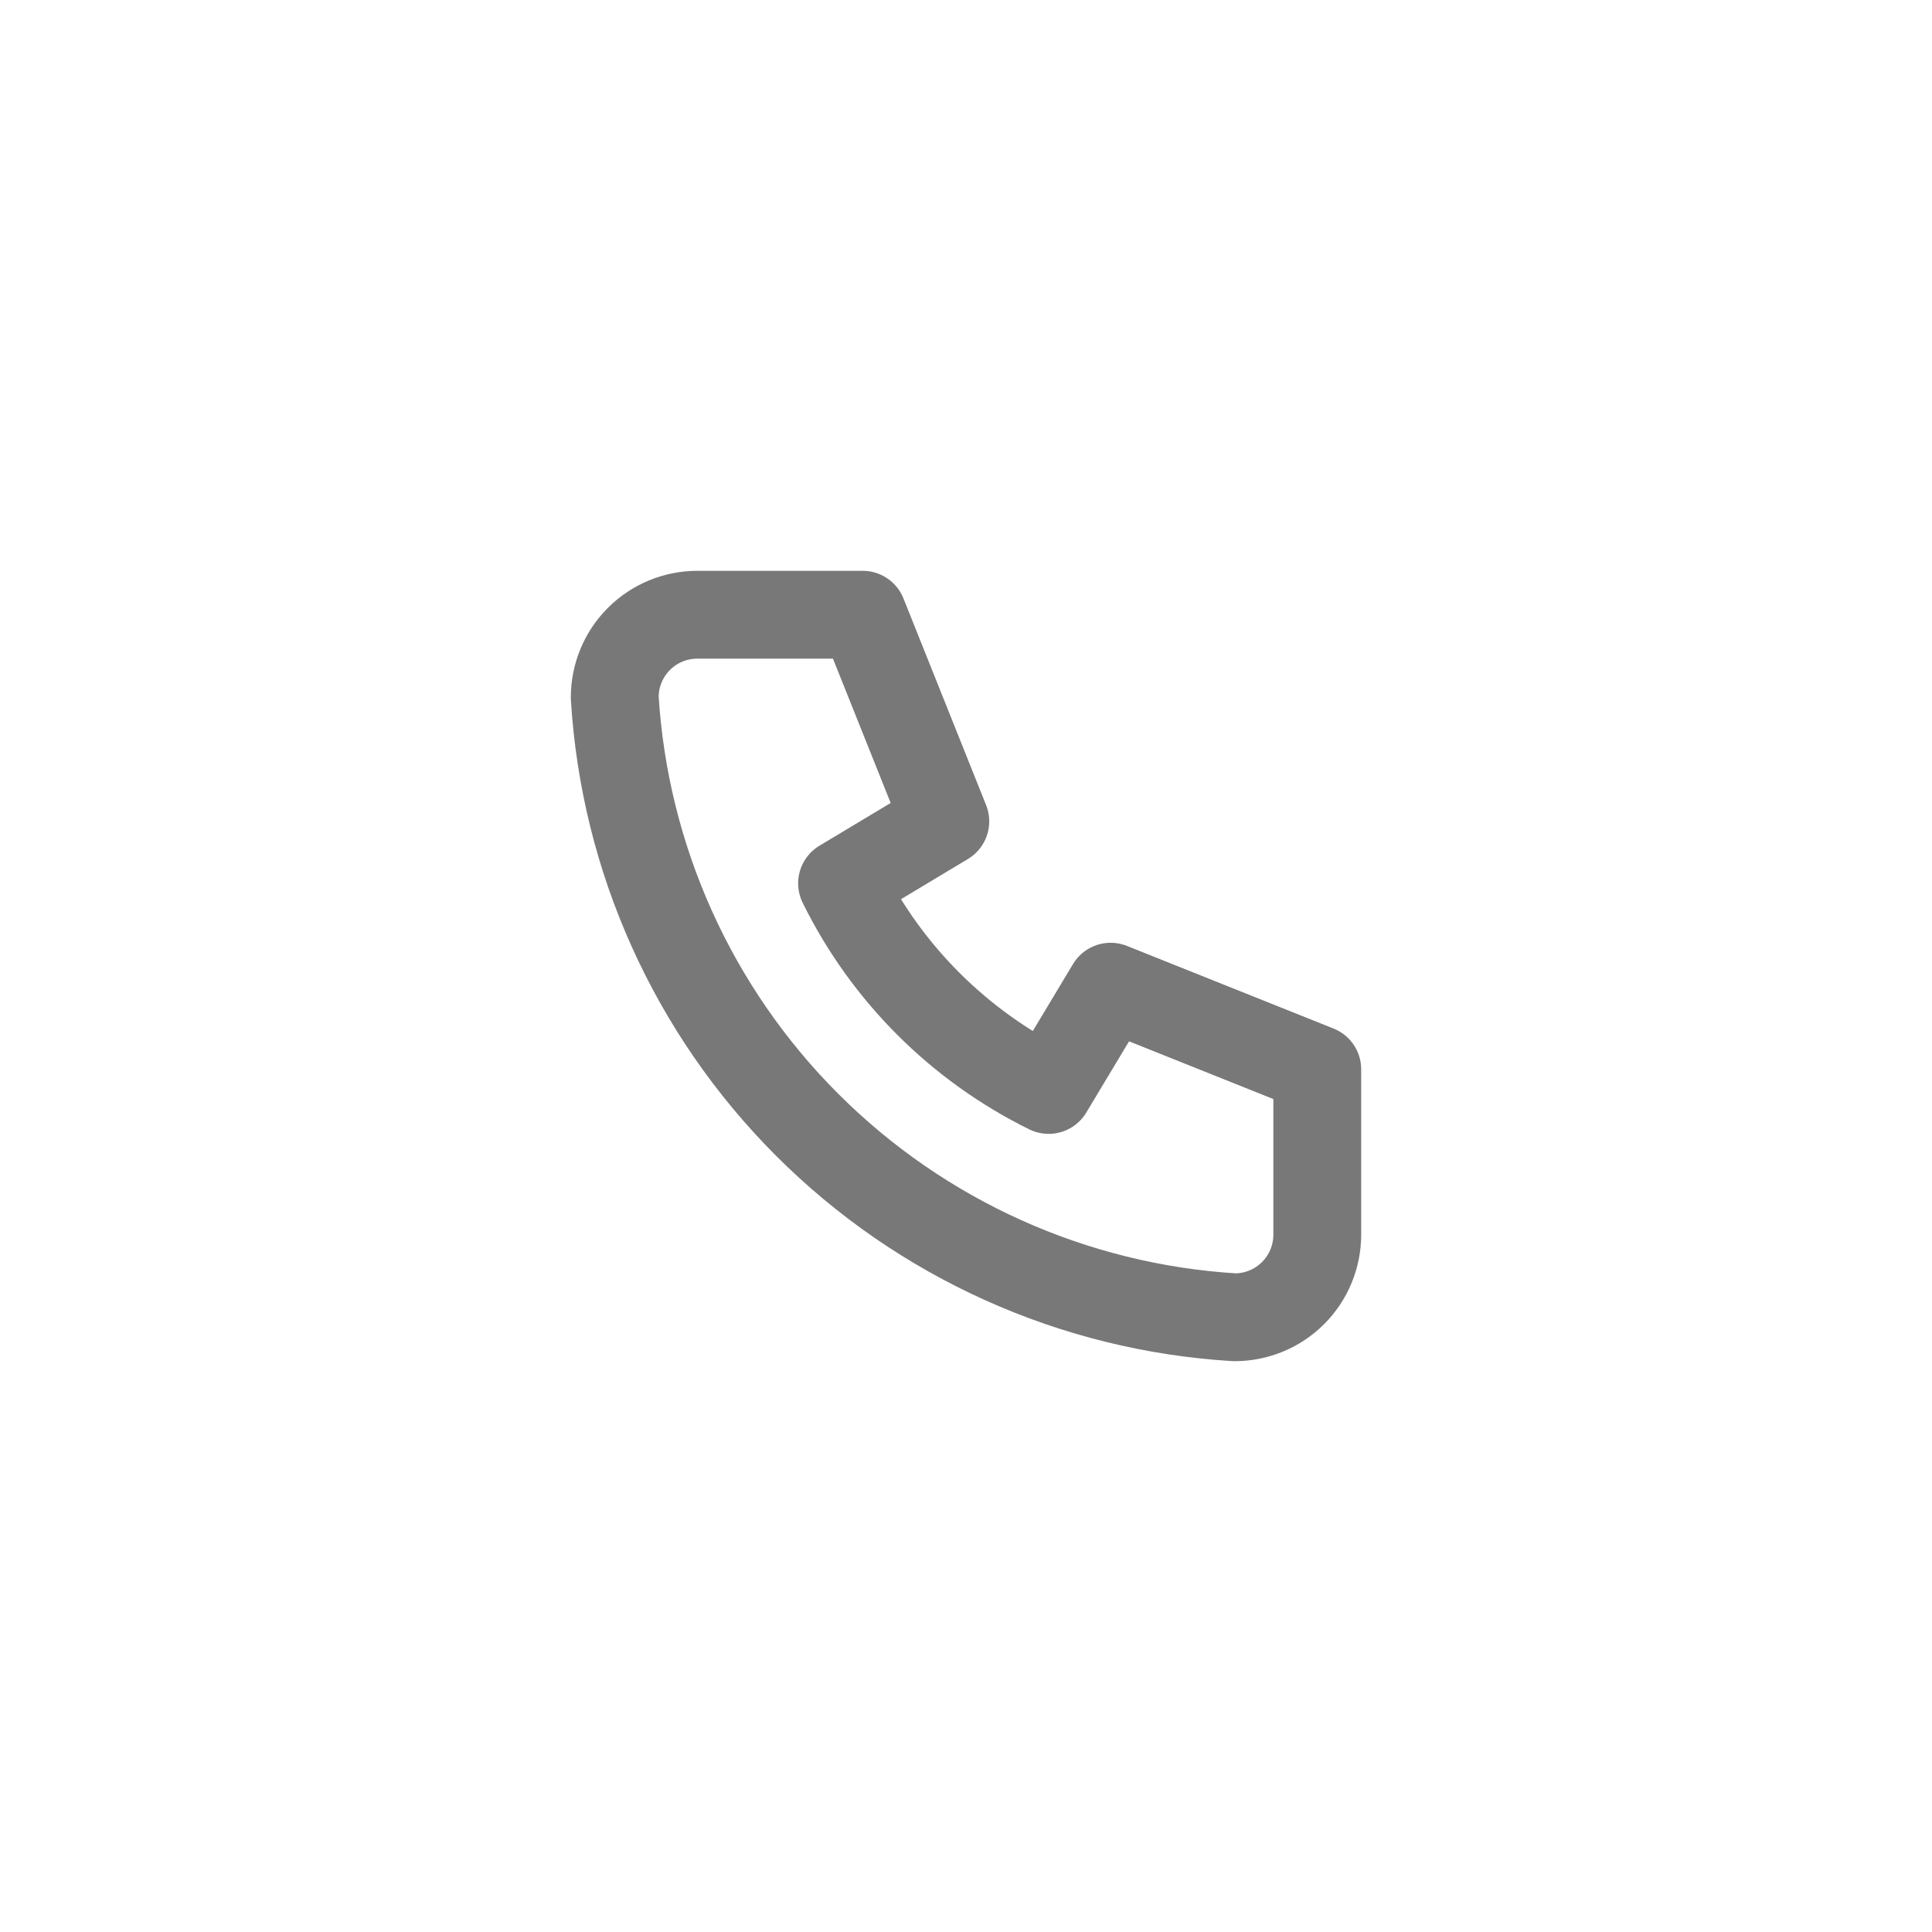
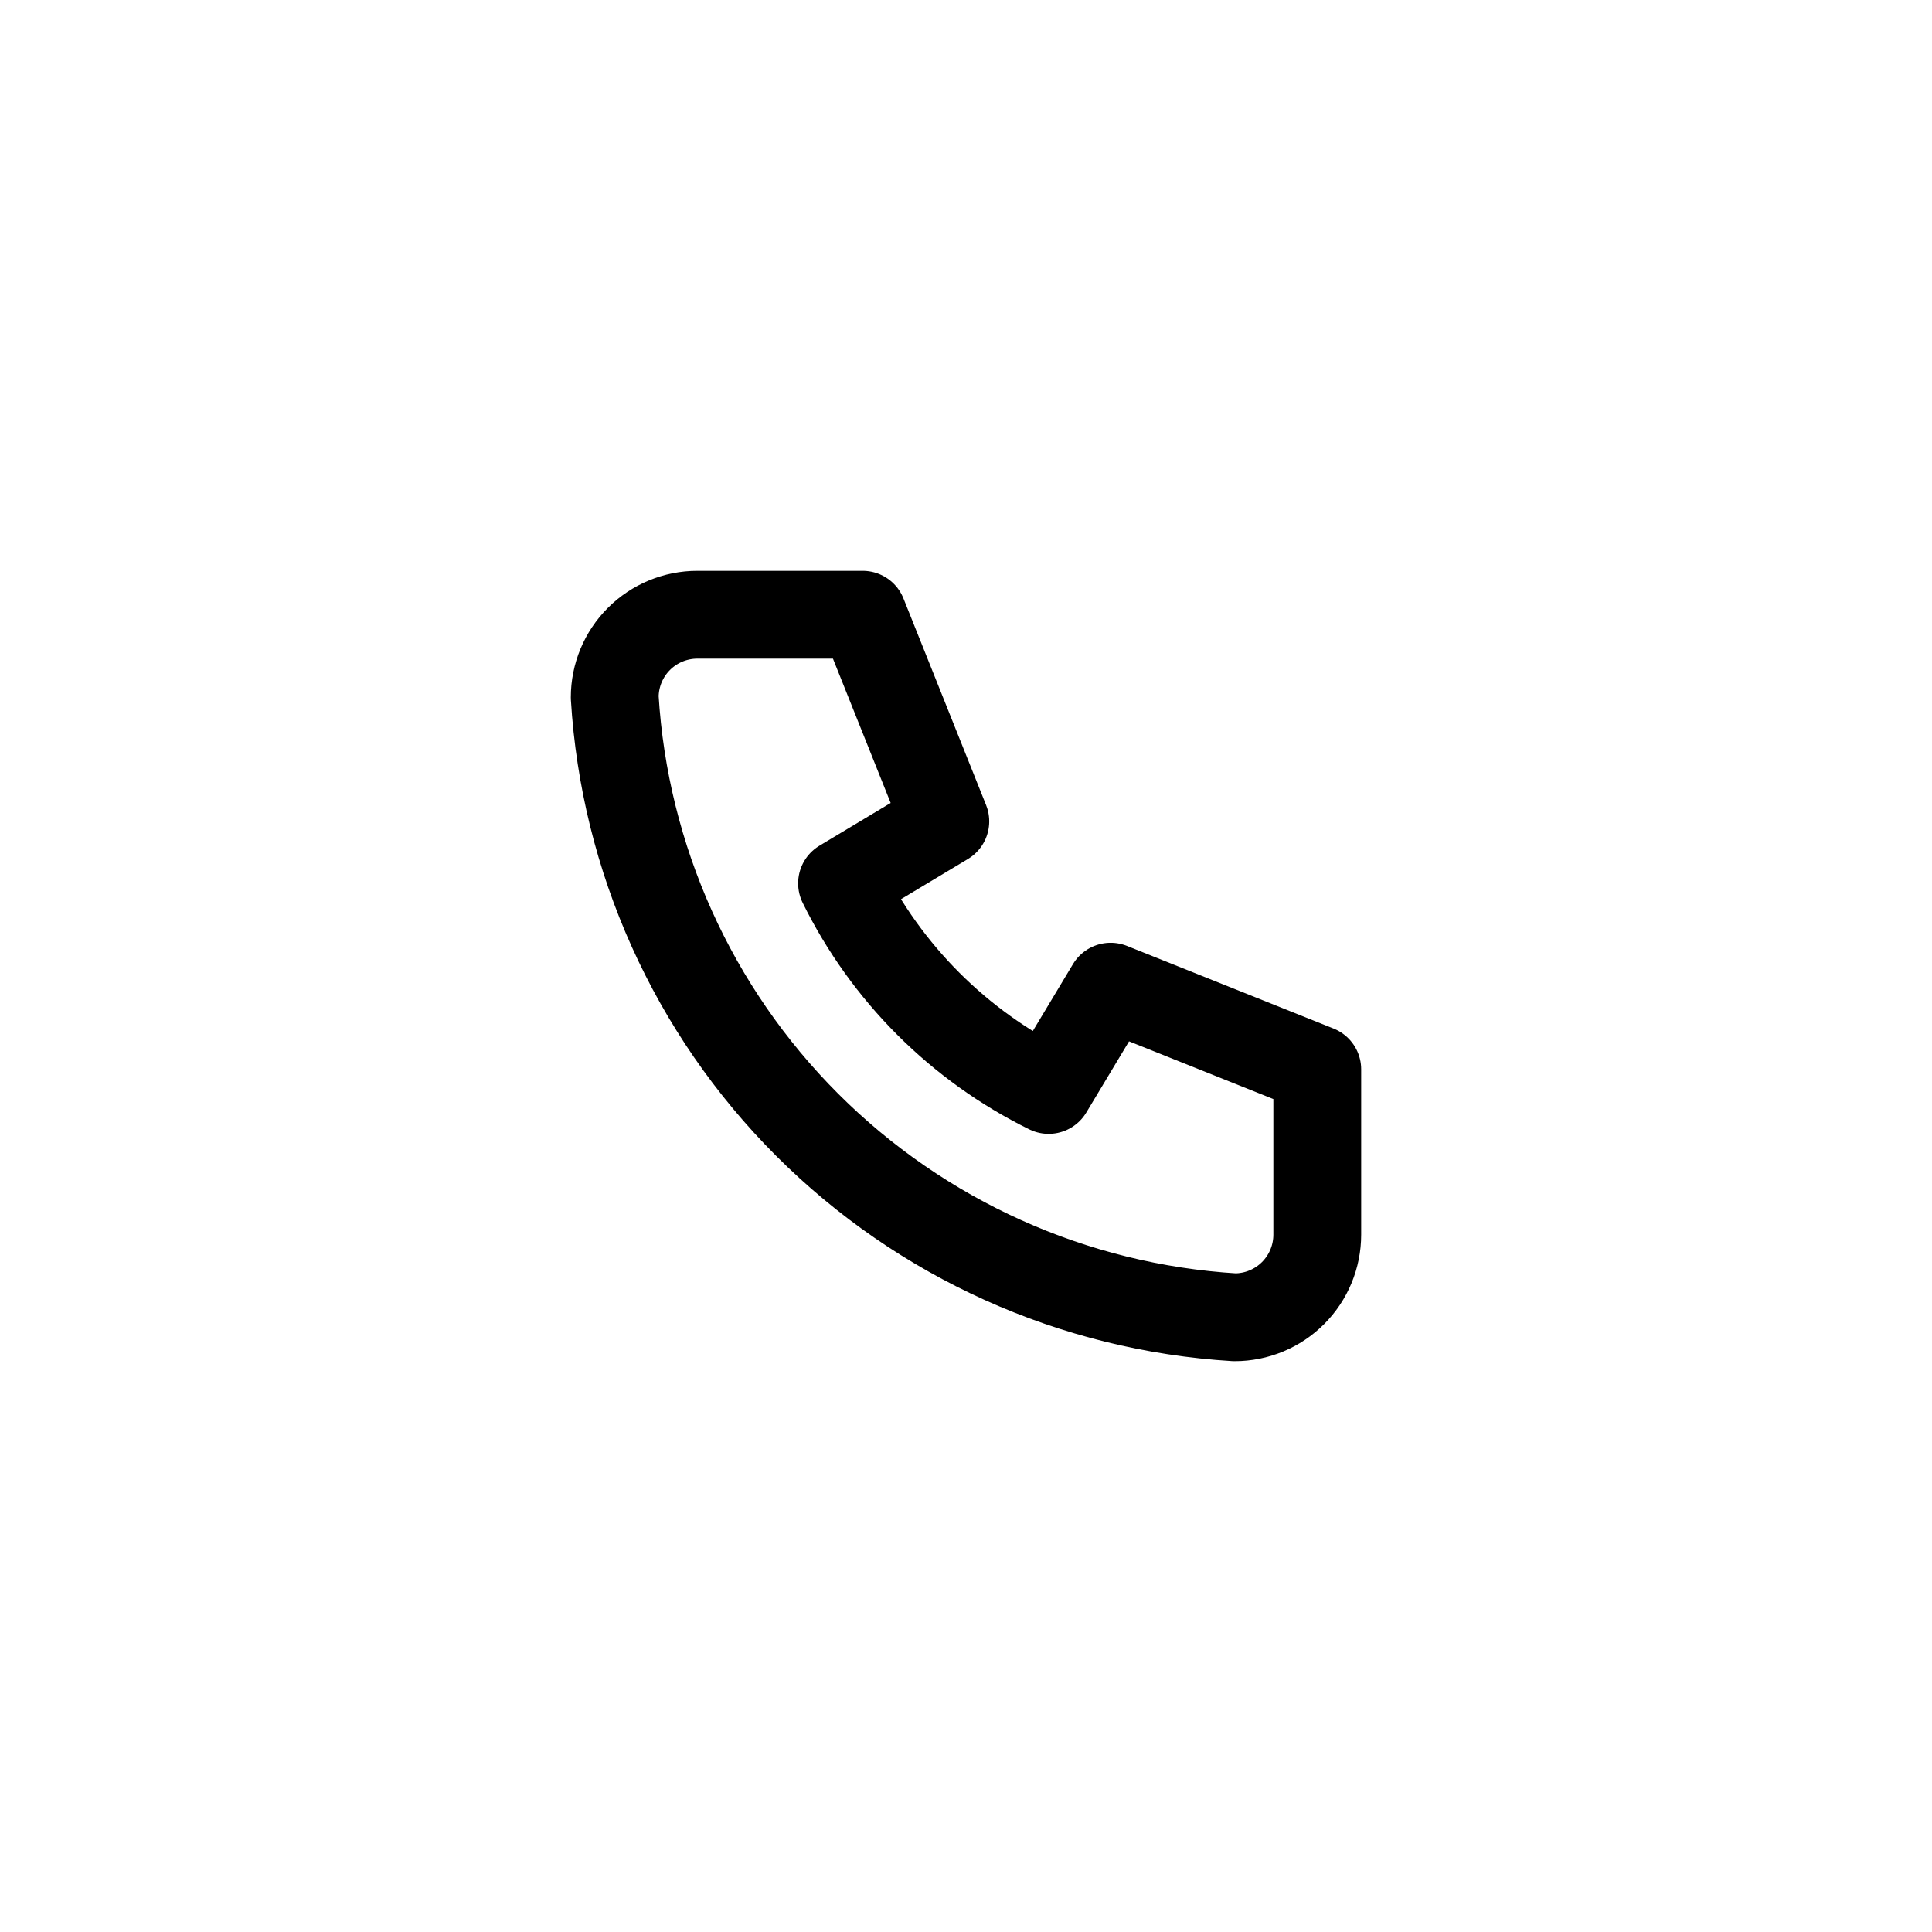
<svg xmlns="http://www.w3.org/2000/svg" width="44" height="44" viewBox="0 0 44 44" fill="none">
-   <path d="M15.882 14H19.647L21.529 18.706L19.177 20.118C20.184 22.161 21.839 23.816 23.882 24.823L25.294 22.471L30 24.353V28.118C30 28.617 29.802 29.096 29.449 29.449C29.096 29.802 28.617 30 28.118 30C24.446 29.777 20.984 28.218 18.383 25.617C15.782 23.016 14.223 19.554 14 15.882C14 15.383 14.198 14.904 14.551 14.551C14.904 14.198 15.383 14 15.882 14Z" stroke="#787878" stroke-width="2" stroke-linecap="round" stroke-linejoin="round" />
+   <path d="M15.882 14H19.647L21.529 18.706L19.177 20.118C20.184 22.161 21.839 23.816 23.882 24.823L25.294 22.471L30 24.353V28.118C30 28.617 29.802 29.096 29.449 29.449C29.096 29.802 28.617 30 28.118 30C24.446 29.777 20.984 28.218 18.383 25.617C15.782 23.016 14.223 19.554 14 15.882C14 15.383 14.198 14.904 14.551 14.551C14.904 14.198 15.383 14 15.882 14Z" stroke="currentColor" stroke-width="2" stroke-linecap="round" stroke-linejoin="round" />
</svg>
